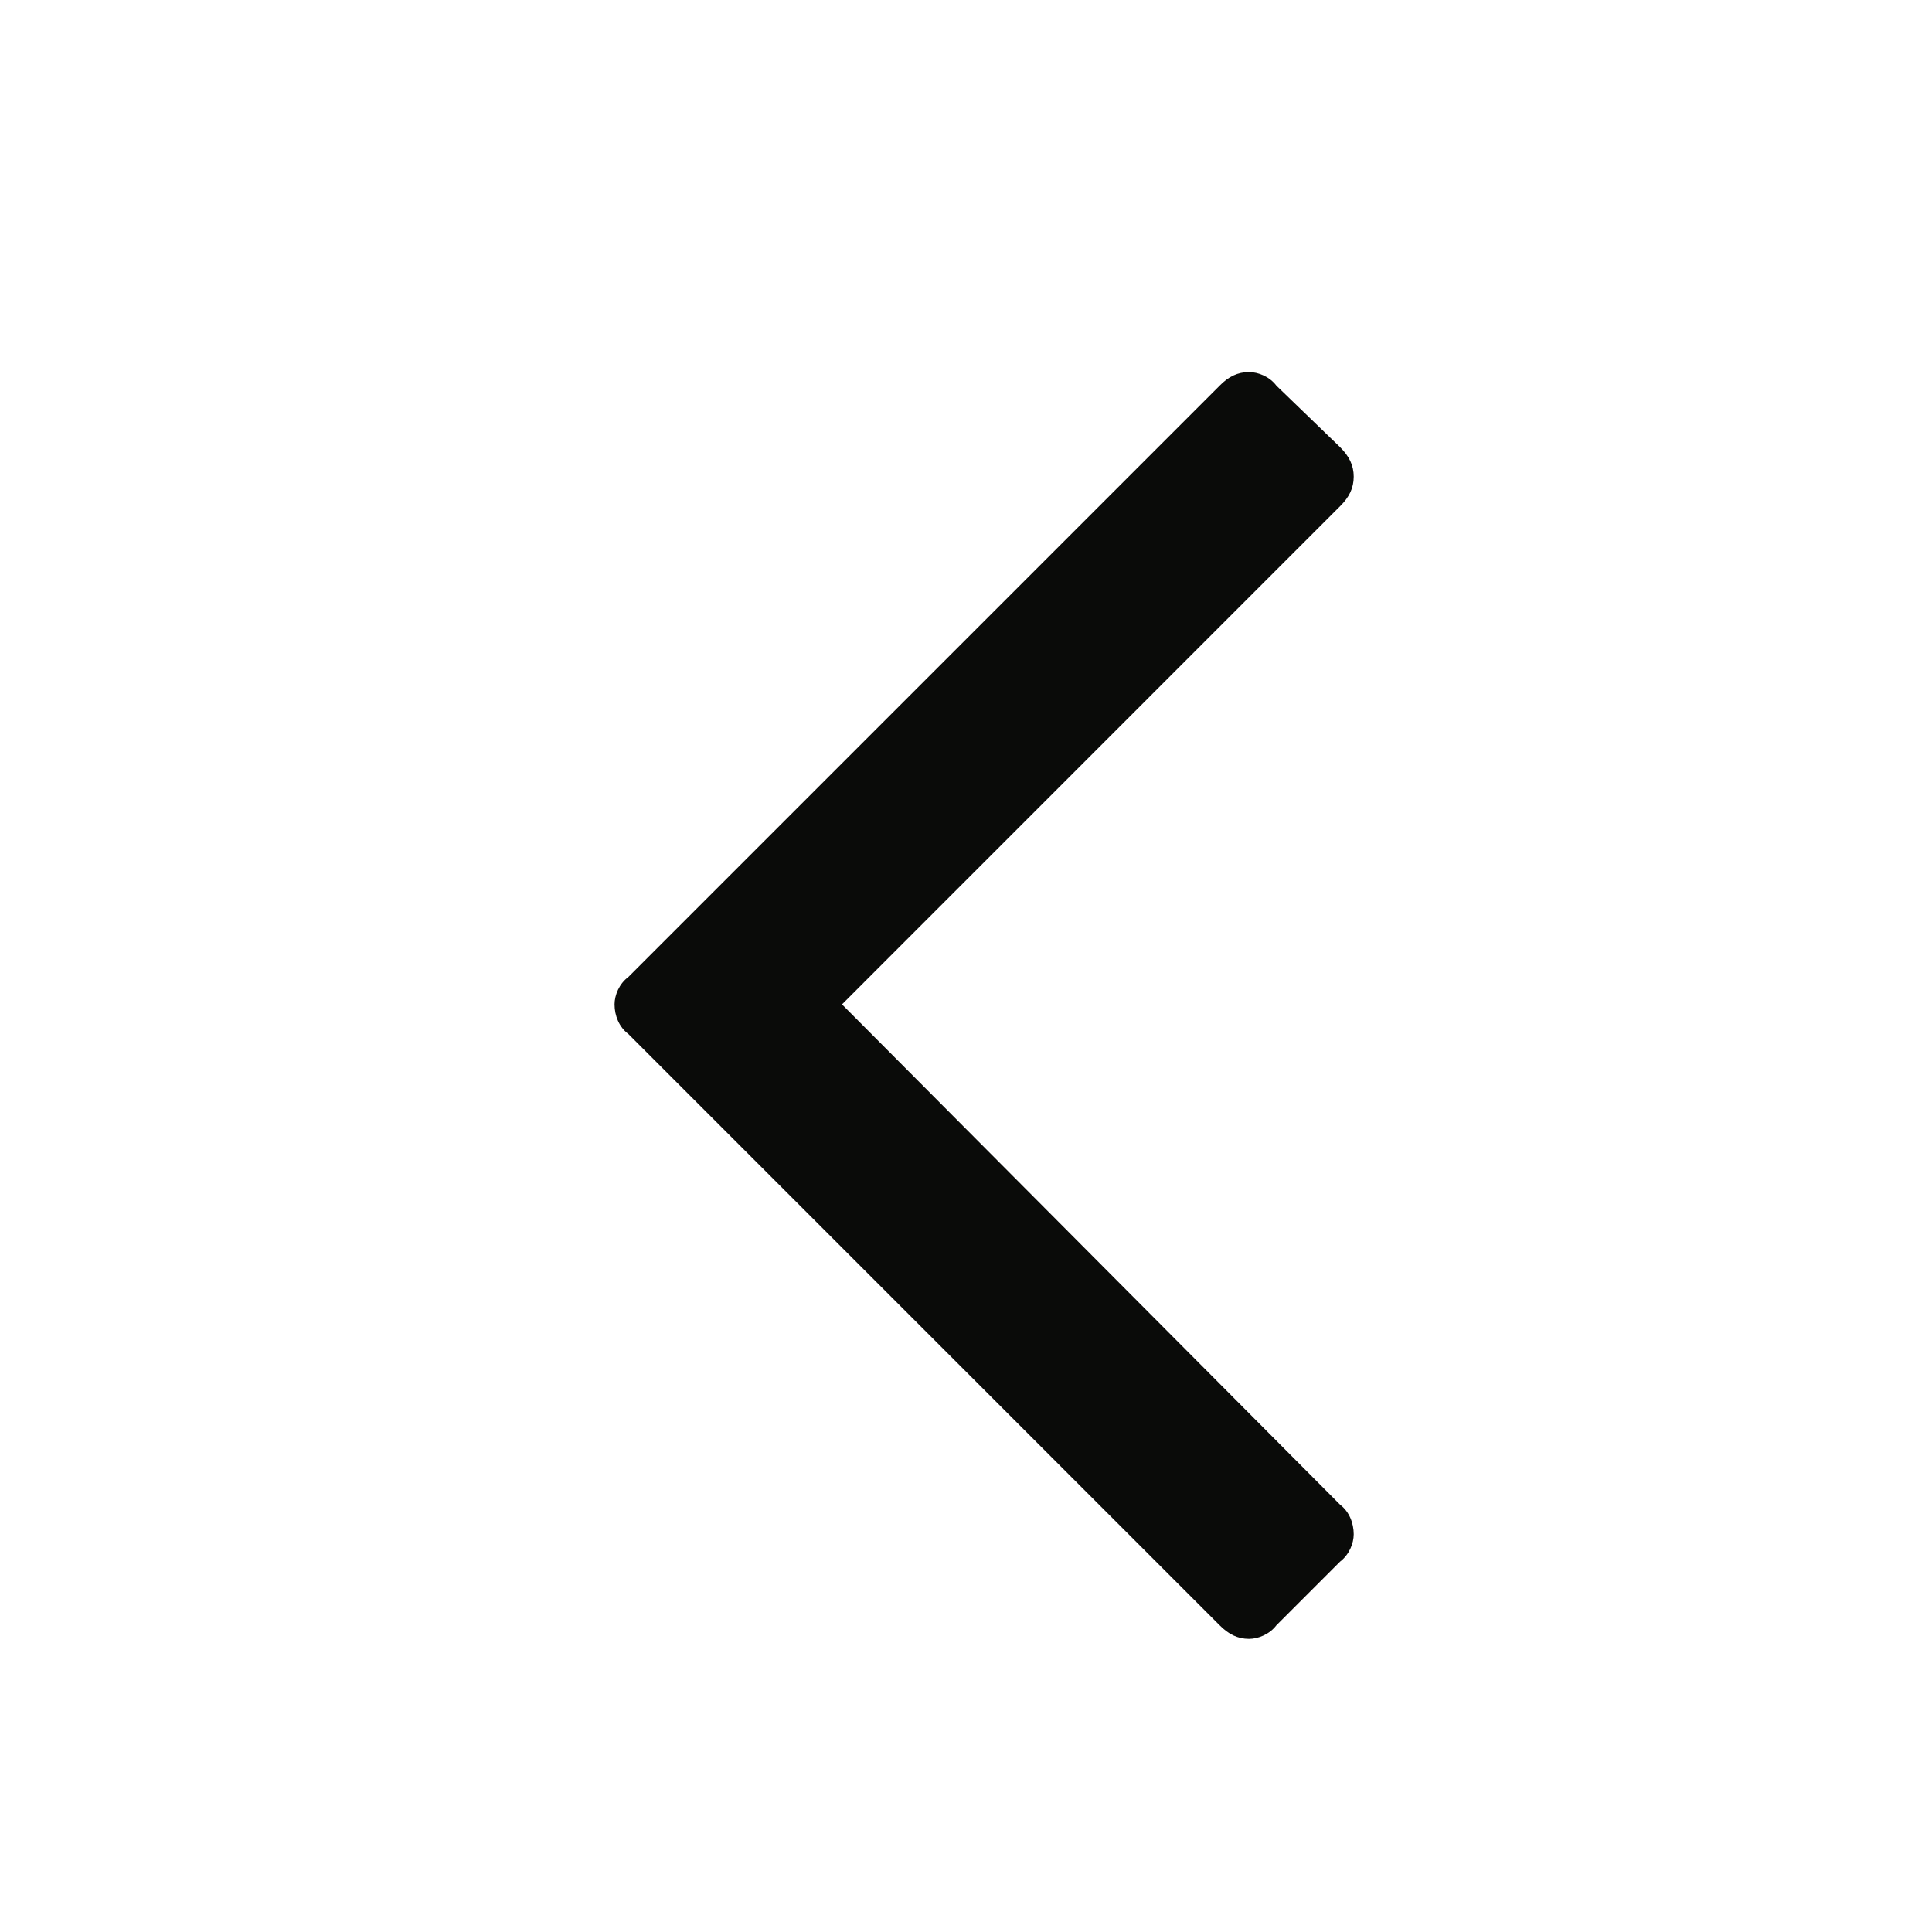
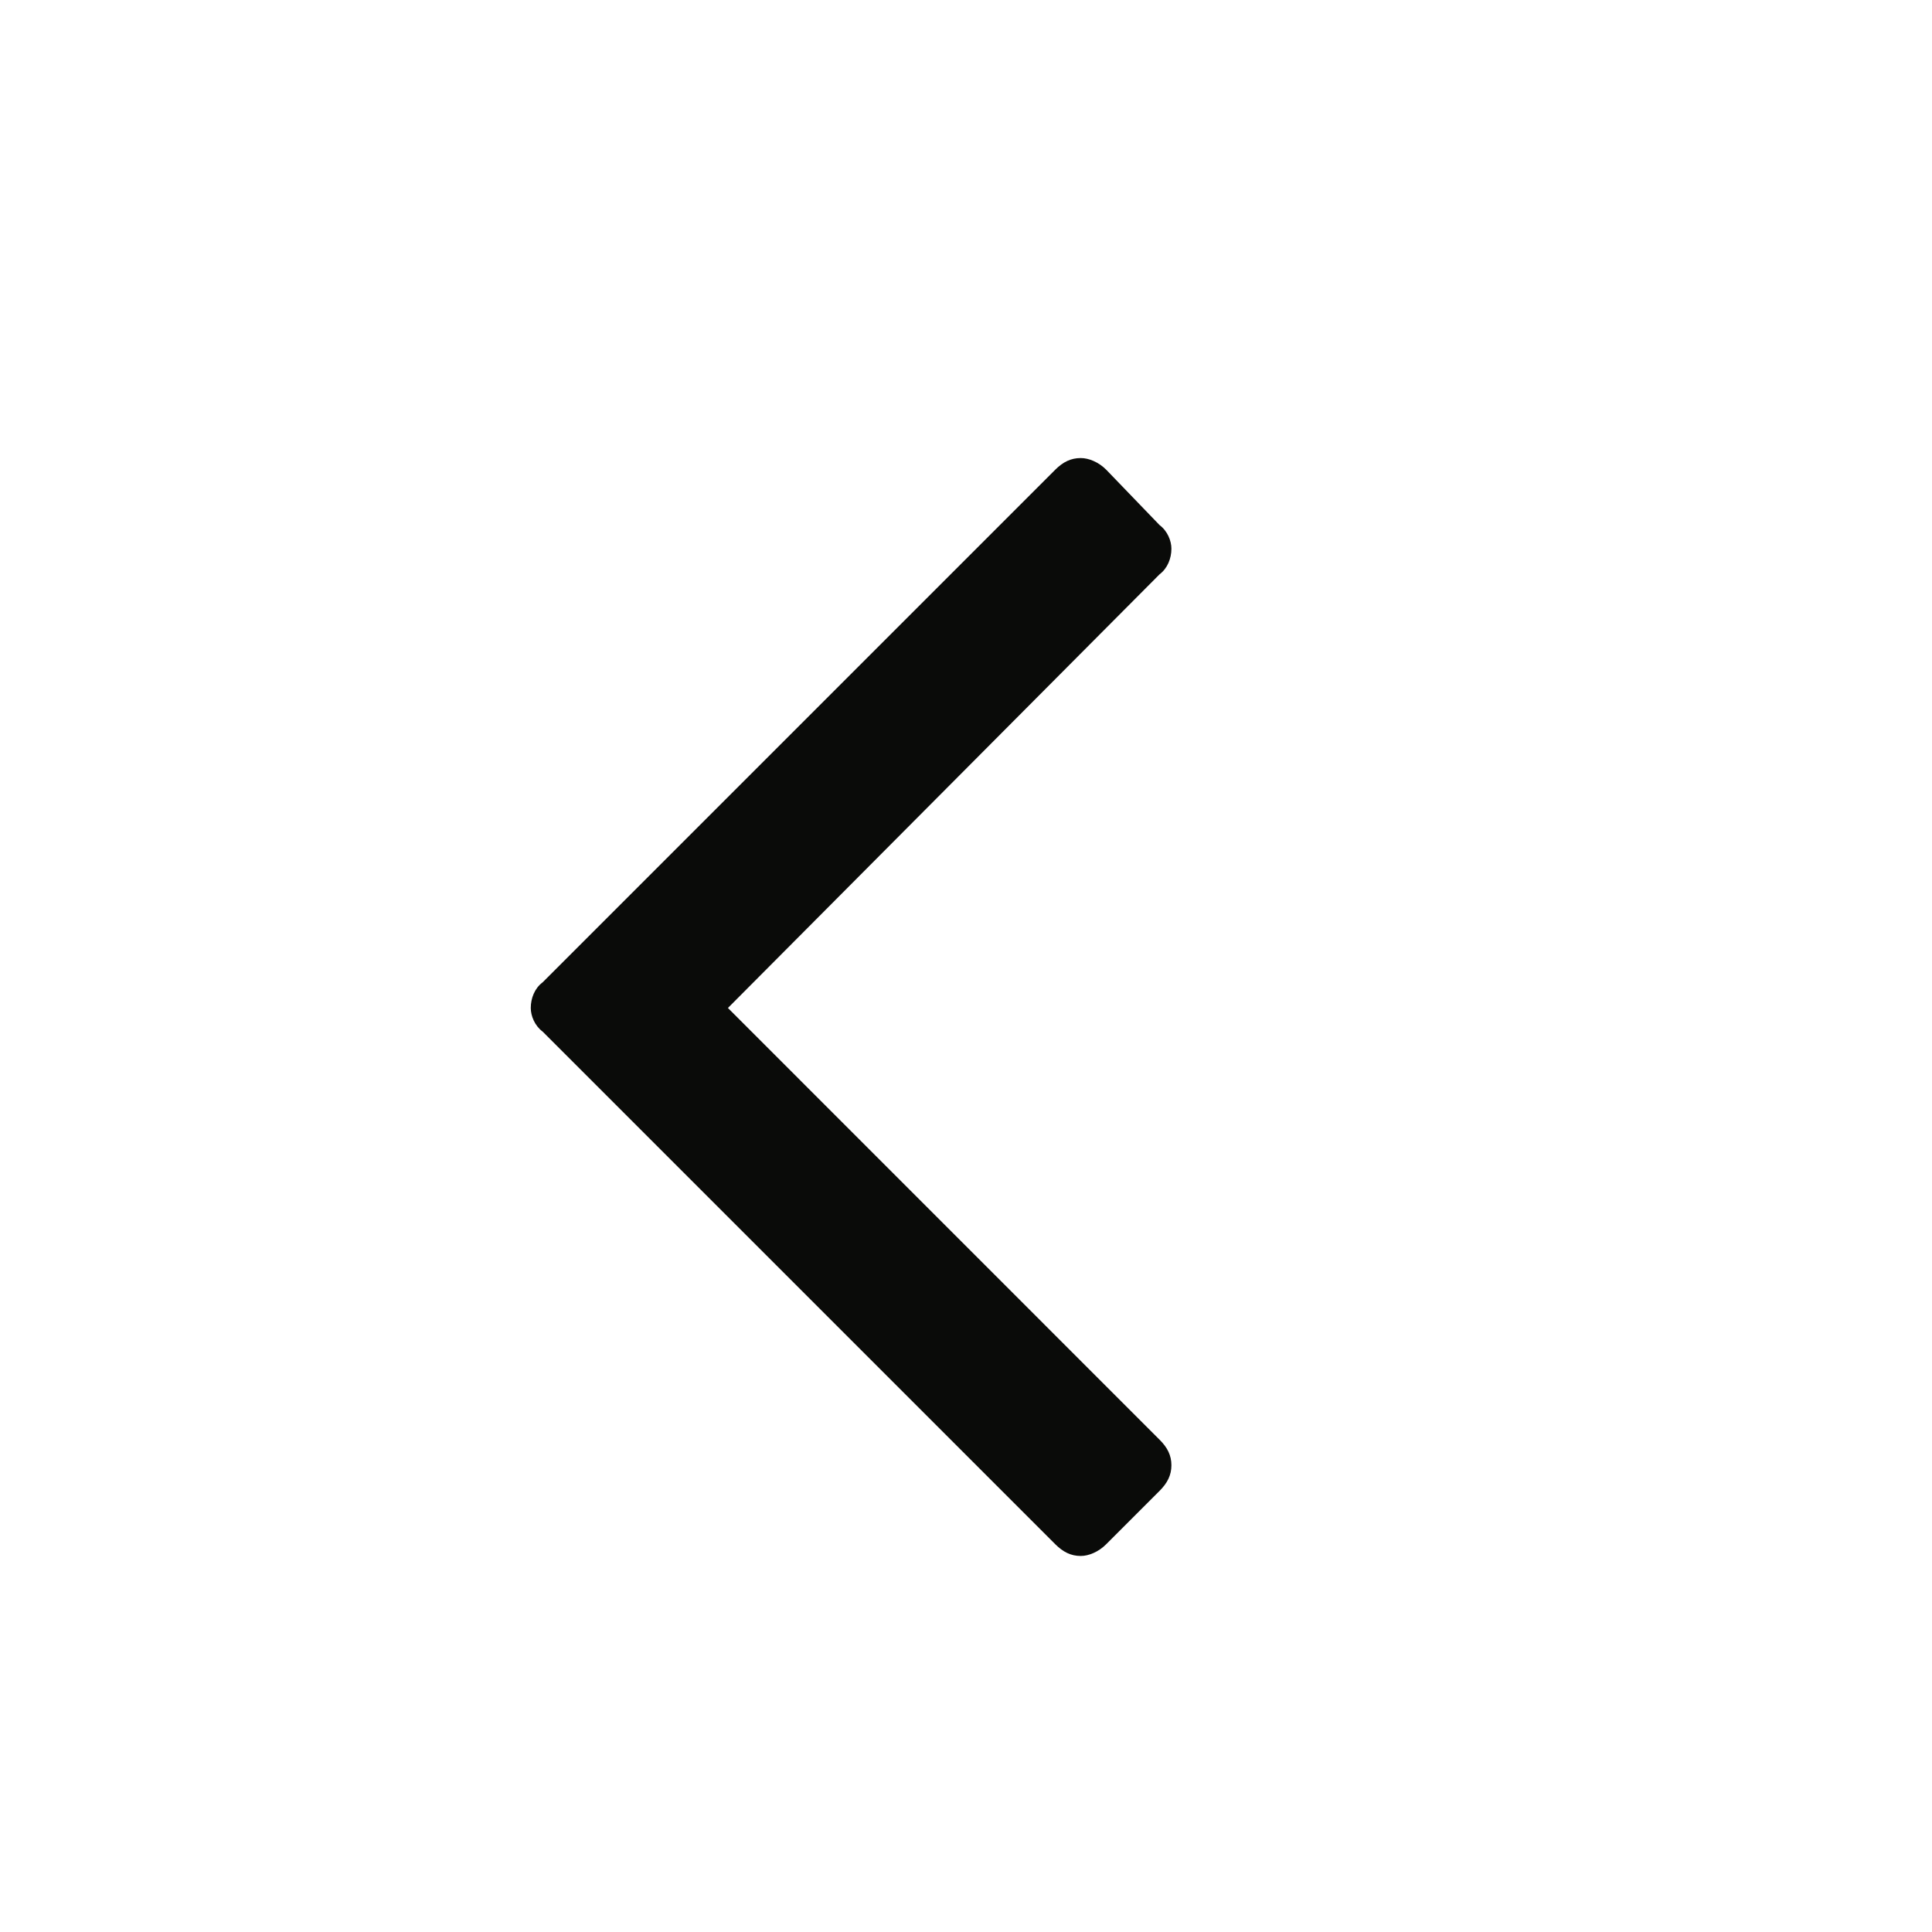
<svg xmlns="http://www.w3.org/2000/svg" width="22px" height="22px" viewBox="0 0 22 22" version="1.1">
  <defs />
-   <g id="Xceptor-Icons" stroke="none" stroke-width="1" fill="none" fill-rule="evenodd">
+   <g id="Page-1" stroke="none" stroke-width="1" fill="none" fill-rule="evenodd">
    <g id="chevron-left" fill="#0A0B09">
-       <g id="angle-left" transform="translate(11, 11.5) rotate(-180) translate(-11, -11.5) translate(6, 4)">
-         <path d="M0.74,13.908 L1.465,14.608 C1.543,14.712 1.673,14.763 1.777,14.763 C1.906,14.763 2.01,14.712 2.112,14.608 L8.846,7.874 C8.95,7.797 9.002,7.667 9.002,7.563 C9.002,7.434 8.95,7.305 8.846,7.227 L2.112,0.493 C2.01,0.39 1.906,0.338 1.777,0.338 C1.673,0.338 1.543,0.39 1.465,0.493 L0.74,1.218 C0.637,1.296 0.585,1.425 0.585,1.529 C0.585,1.658 0.637,1.788 0.74,1.866 L6.412,7.563 L0.74,13.236 C0.637,13.338 0.585,13.442 0.585,13.572 C0.585,13.702 0.637,13.805 0.74,13.908" id="Fill-63" />
+       <g id="fa-angle-left" transform="translate(6, 5)">
+         <path d="M0.179,6.747 L6.015,12.583 C6.105,12.673 6.194,12.718 6.307,12.718 C6.396,12.718 6.509,12.673 6.598,12.583 L7.204,11.977 C7.294,11.887 7.339,11.797 7.339,11.685 C7.339,11.573 7.294,11.483 7.204,11.394 L2.289,6.478 L7.204,1.54 C7.294,1.472 7.339,1.36 7.339,1.248 C7.339,1.158 7.294,1.046 7.204,0.979 L6.598,0.35 C6.509,0.26 6.396,0.216 6.307,0.216 C6.194,0.216 6.105,0.26 6.015,0.35 L0.179,6.186 C0.089,6.253 0.044,6.366 0.044,6.478 C0.044,6.568 0.089,6.68 0.179,6.747" id="Fill-49" />
      </g>
    </g>
  </g>
</svg>
